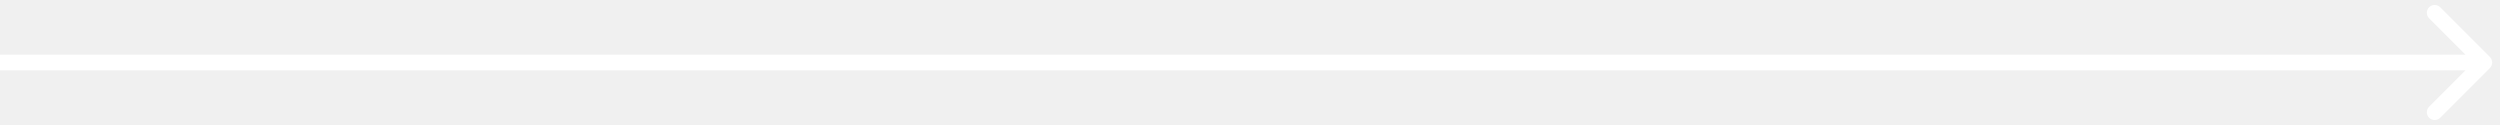
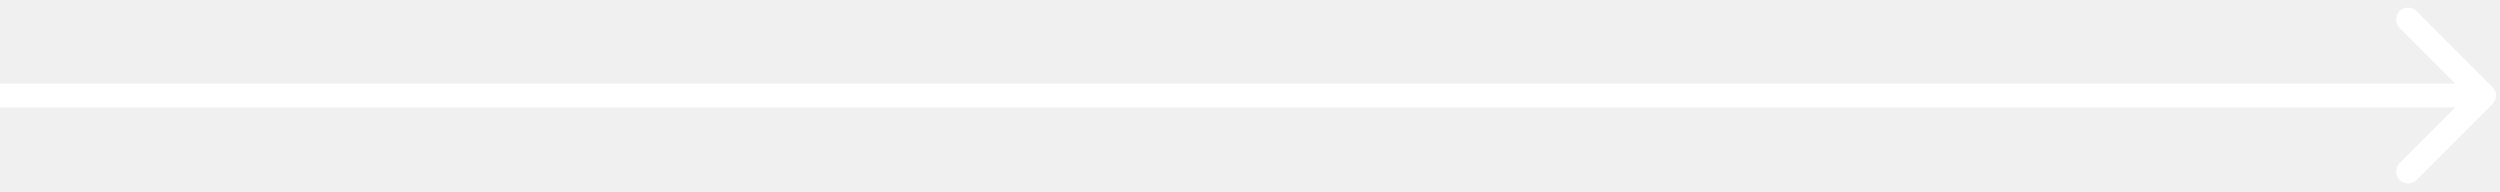
- <svg xmlns="http://www.w3.org/2000/svg" width="160" height="8" viewBox="0 0 160 8" fill="none">
-   <path d="M159.354 4.354C159.549 4.158 159.549 3.842 159.354 3.646L156.172 0.464C155.976 0.269 155.66 0.269 155.464 0.464C155.269 0.66 155.269 0.976 155.464 1.172L158.293 4L155.464 6.828C155.269 7.024 155.269 7.34 155.464 7.536C155.66 7.731 155.976 7.731 156.172 7.536L159.354 4.354ZM-4.37114e-08 4.5L159 4.5L159 3.5L4.37114e-08 3.5L-4.37114e-08 4.5Z" fill="white" />
+ <svg xmlns="http://www.w3.org/2000/svg" width="157" height="12" viewBox="0 0 157 12" fill="none">
+   <path d="M156.53 6.53C156.823 6.237 156.823 5.763 156.53 5.47L151.757 0.697C151.464 0.404 150.99 0.404 150.697 0.697C150.404 0.99 150.404 1.464 150.697 1.757L154.939 6L150.697 10.243C150.404 10.536 150.404 11.01 150.697 11.303C150.99 11.596 151.464 11.596 151.757 11.303L156.53 6.53ZM-6.55671e-08 6.75L156 6.75L156 5.25L6.55671e-08 5.25L-6.55671e-08 6.75Z" fill="white" />
</svg>
